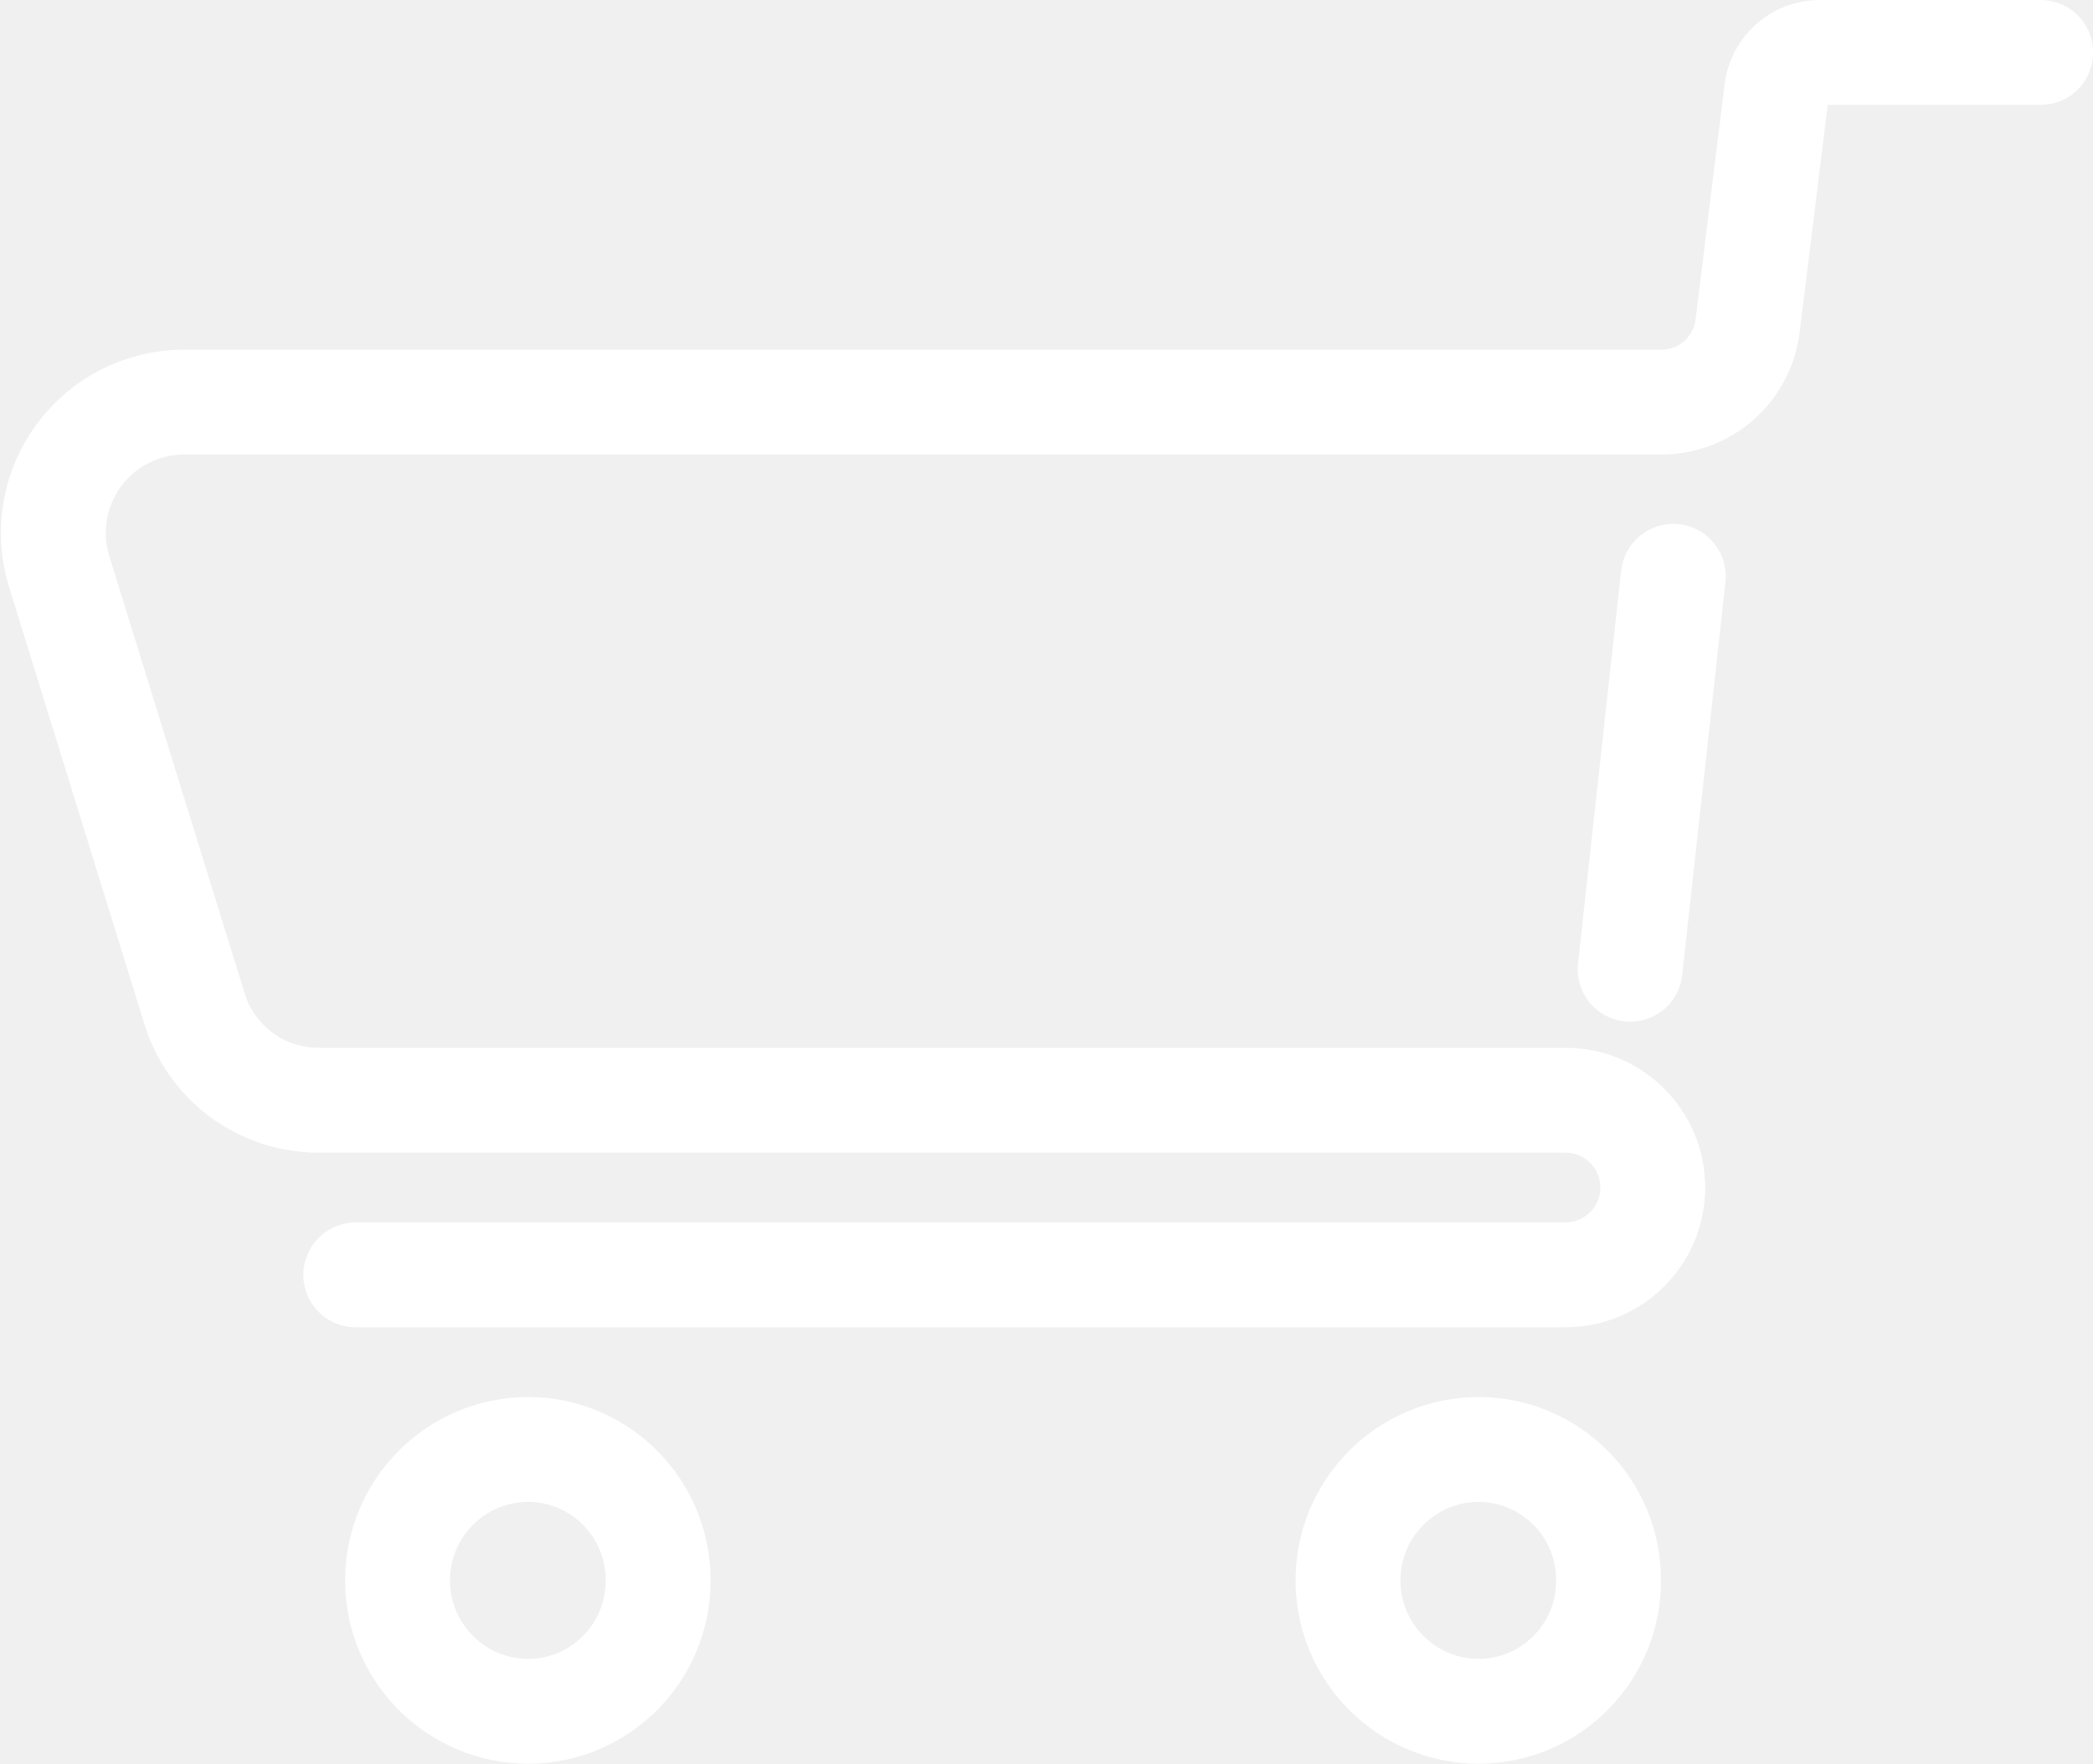
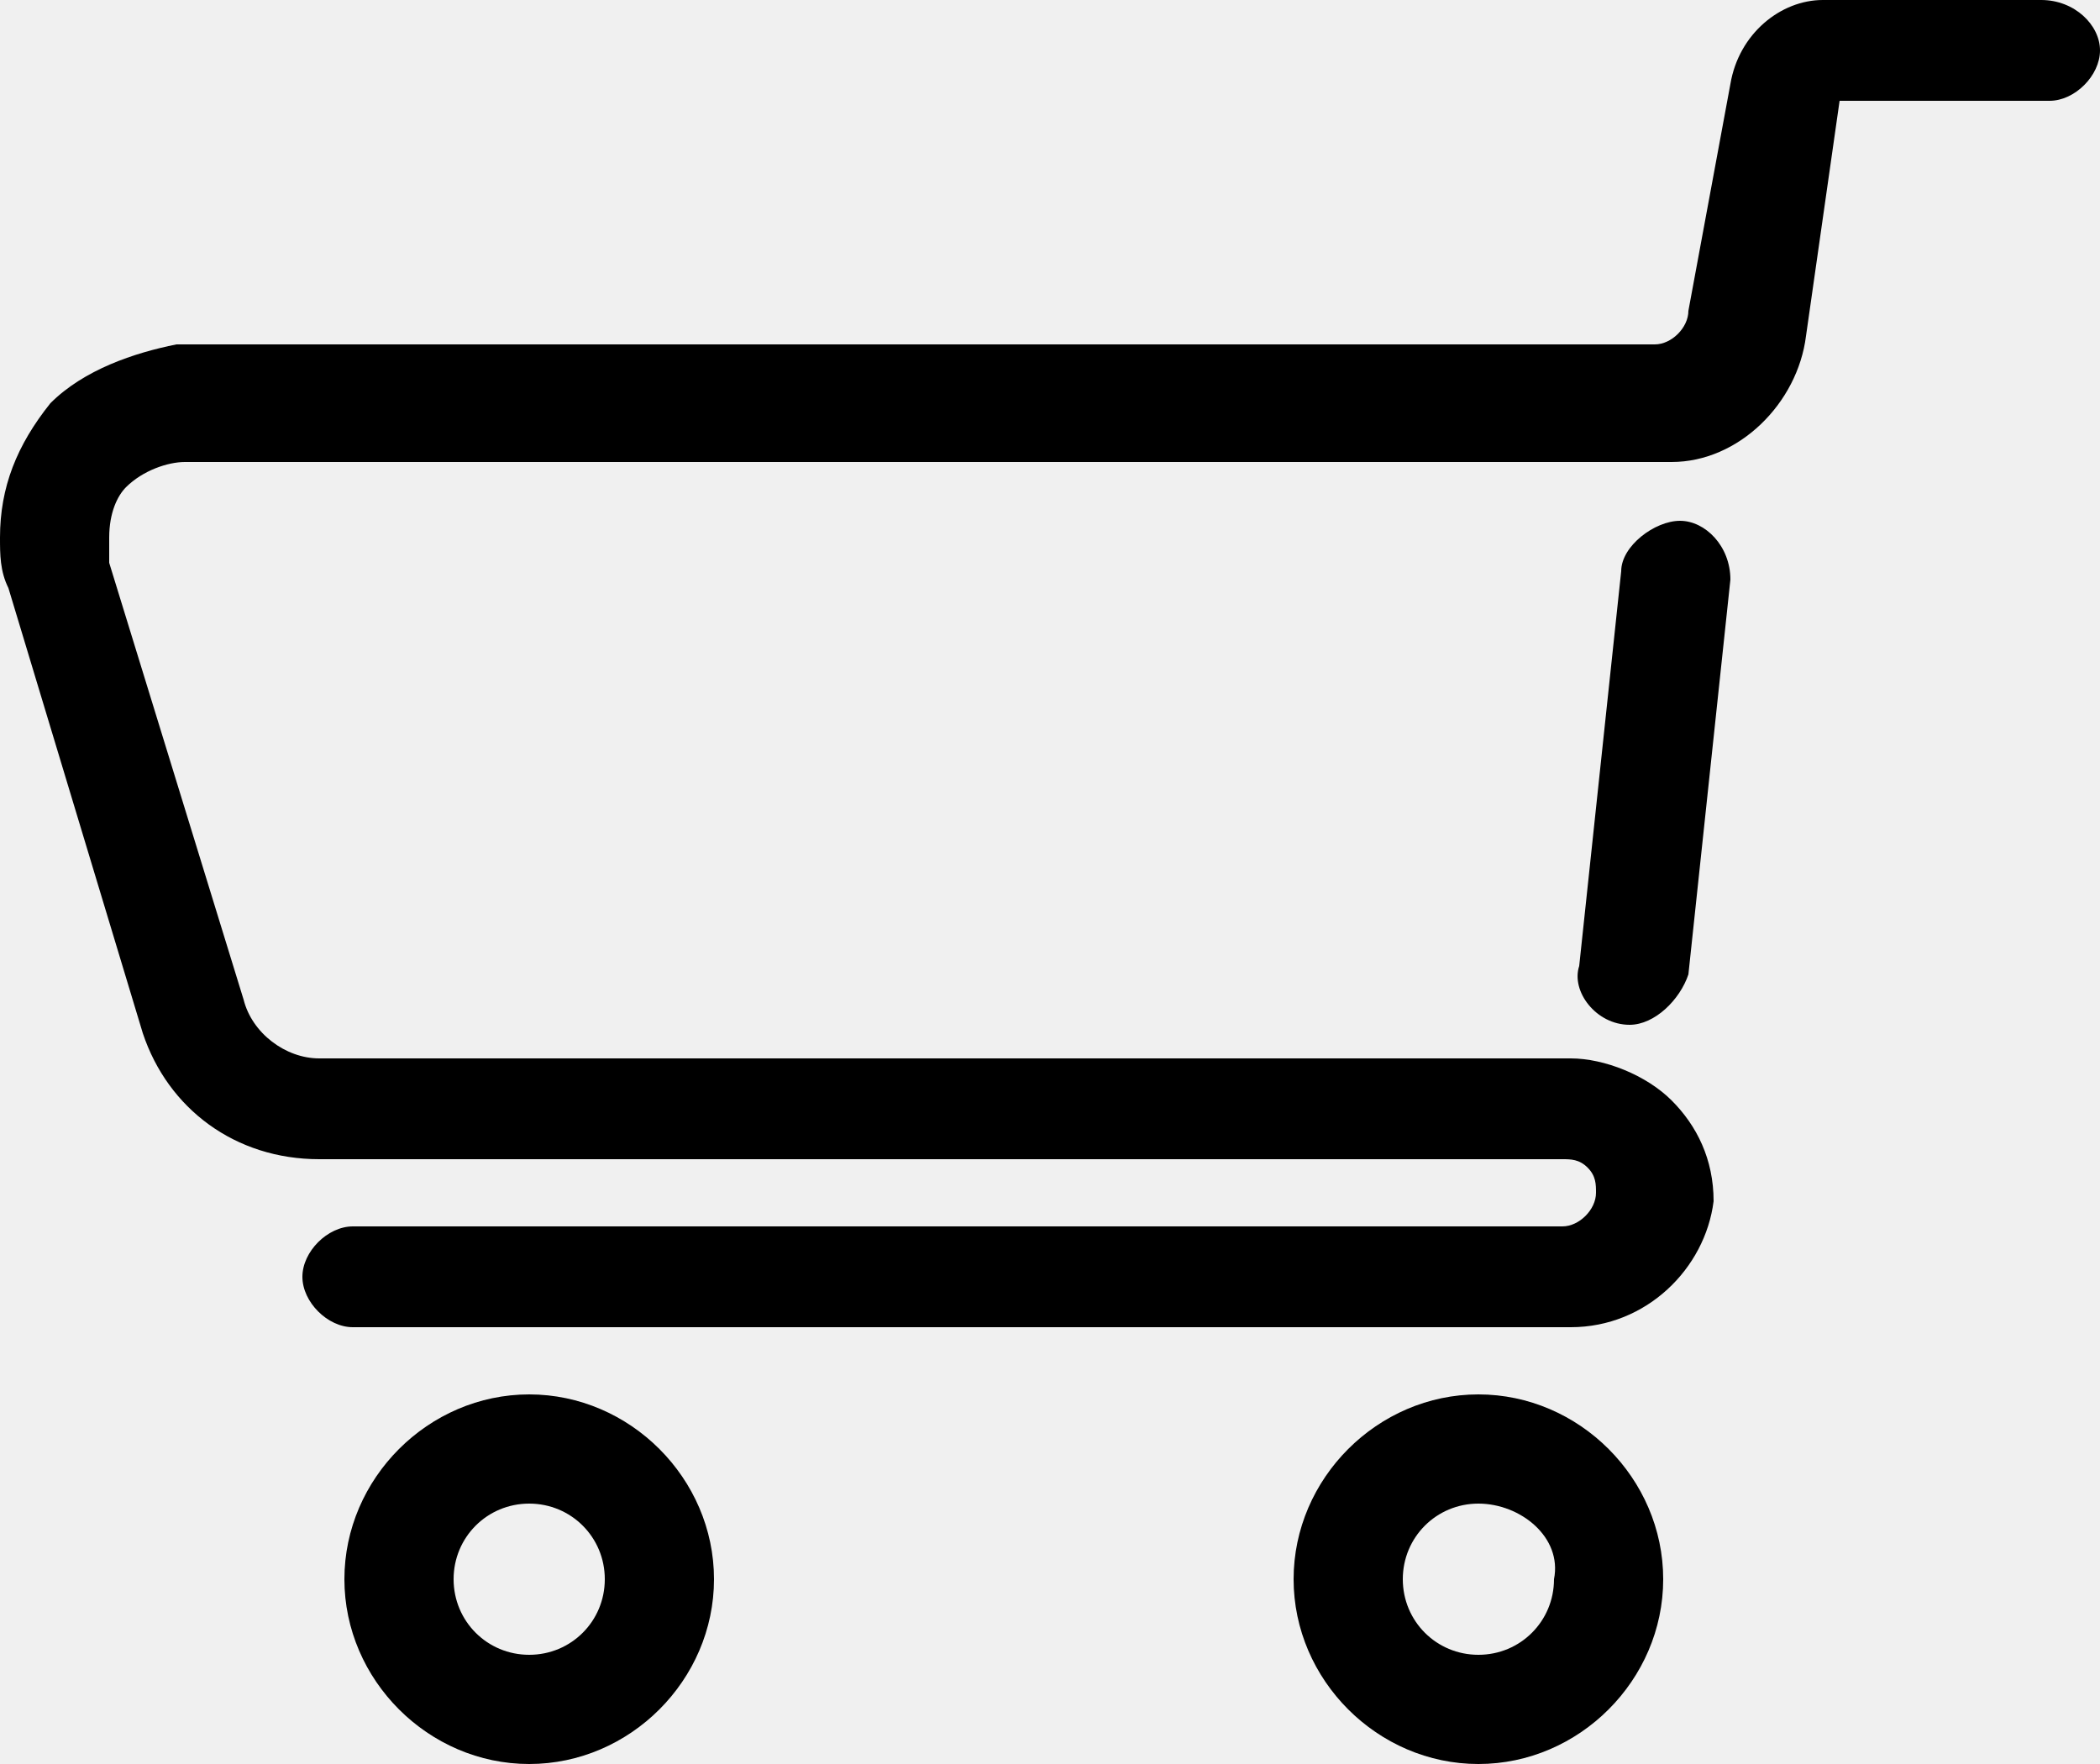
- <svg xmlns="http://www.w3.org/2000/svg" width="24.95" height="21.025" viewBox="0 0 24.95 21.025" aria-hidden="true">
-   <g transform="translate(0.635 0.625)">
-     <path d="M23.691,0H21.055a.517.517,0,0,0-.511.456l-.346,2.8a1.033,1.033,0,0,1-1.022.912H1.546A1.559,1.559,0,0,0,.071,6.19l1.61,5.2a1.544,1.544,0,0,0,1.475,1.1h14.87a1.041,1.041,0,0,1,0,2.082H3.606" transform="translate(0)" fill="none" stroke="#fff" stroke-linecap="round" stroke-linejoin="round" stroke-miterlimit="10" stroke-width="1.25" />
-     <path d="M.723,0,.208,4.684" transform="translate(18.589 6.245)" fill="none" stroke="#fff" stroke-linecap="round" stroke-linejoin="round" stroke-miterlimit="10" stroke-width="1.25" />
-     <path d="M3.09,1.561A1.554,1.554,0,0,1,1.545,3.122,1.561,1.561,0,0,1,1.545,0,1.554,1.554,0,0,1,3.09,1.561Z" transform="translate(4.12 16.653)" fill="none" stroke="#fff" stroke-linejoin="round" stroke-miterlimit="10" stroke-width="1.25" />
-     <path d="M3.09,1.561A1.554,1.554,0,0,1,1.545,3.122,1.561,1.561,0,0,1,1.545,0,1.554,1.554,0,0,1,3.09,1.561Z" transform="translate(15.45 16.653)" fill="none" stroke="#fff" stroke-linejoin="round" stroke-miterlimit="10" stroke-width="1.25" />
-   </g>
+ <svg xmlns="http://www.w3.org/2000/svg" version="1.1" id="Layer_1" x="0px" y="0px" viewBox="0 0 25 21" style="enable-background:new 0 0 25 21;" xml:space="preserve" aria-hidden="true">
+   <path d="M18.7,15.8H4.2c-0.3,0-0.6-0.3-0.6-0.6s0.3-0.6,0.6-0.6h14.4c0.2,0,0.4-0.2,0.4-0.4c0-0.1,0-0.2-0.1-0.3  c-0.1-0.1-0.2-0.1-0.3-0.1H3.8c-1,0-1.8-0.6-2.1-1.5L0.1,7C0,6.8,0,6.6,0,6.4c0-0.6,0.2-1.1,0.6-1.6c0.4-0.4,1-0.6,1.5-0.7h17.6  c0.2,0,0.4-0.2,0.4-0.4L20.6,1c0.1-0.6,0.6-1,1.1-1h2.6C24.7,0,25,0.3,25,0.6s-0.3,0.6-0.6,0.6h-2.5L21.5,4  c-0.1,0.8-0.8,1.5-1.6,1.5H2.2c-0.2,0-0.5,0.1-0.7,0.3C1.4,5.9,1.3,6.1,1.3,6.4c0,0.1,0,0.2,0,0.3l1.6,5.2c0.1,0.4,0.5,0.7,0.9,0.7  h14.9c0.4,0,0.9,0.2,1.2,0.5c0.3,0.3,0.5,0.7,0.5,1.2C20.3,15.1,19.6,15.8,18.7,15.8z" />
+   <path d="M19.4,12.2C19.4,12.2,19.4,12.2,19.4,12.2c-0.4,0-0.7-0.4-0.6-0.7l0.5-4.7c0-0.3,0.4-0.6,0.7-0.6c0.3,0,0.6,0.3,0.6,0.7  l-0.5,4.7C20,11.9,19.7,12.2,19.4,12.2z" />
+   <path d="M6.3,21c-1.2,0-2.2-1-2.2-2.2c0-1.2,1-2.2,2.2-2.2c1.2,0,2.2,1,2.2,2.2C8.5,20,7.5,21,6.3,21z M6.3,17.9  c-0.5,0-0.9,0.4-0.9,0.9c0,0.5,0.4,0.9,0.9,0.9c0.5,0,0.9-0.4,0.9-0.9v0C7.2,18.3,6.8,17.9,6.3,17.9z" />
+   <path d="M17.6,21c-1.2,0-2.2-1-2.2-2.2c0-1.2,1-2.2,2.2-2.2c1.2,0,2.2,1,2.2,2.2C19.8,20,18.8,21,17.6,21z M17.6,17.9  c-0.5,0-0.9,0.4-0.9,0.9c0,0.5,0.4,0.9,0.9,0.9c0.5,0,0.9-0.4,0.9-0.9v0C18.6,18.3,18.1,17.9,17.6,17.9z" />
</svg>
